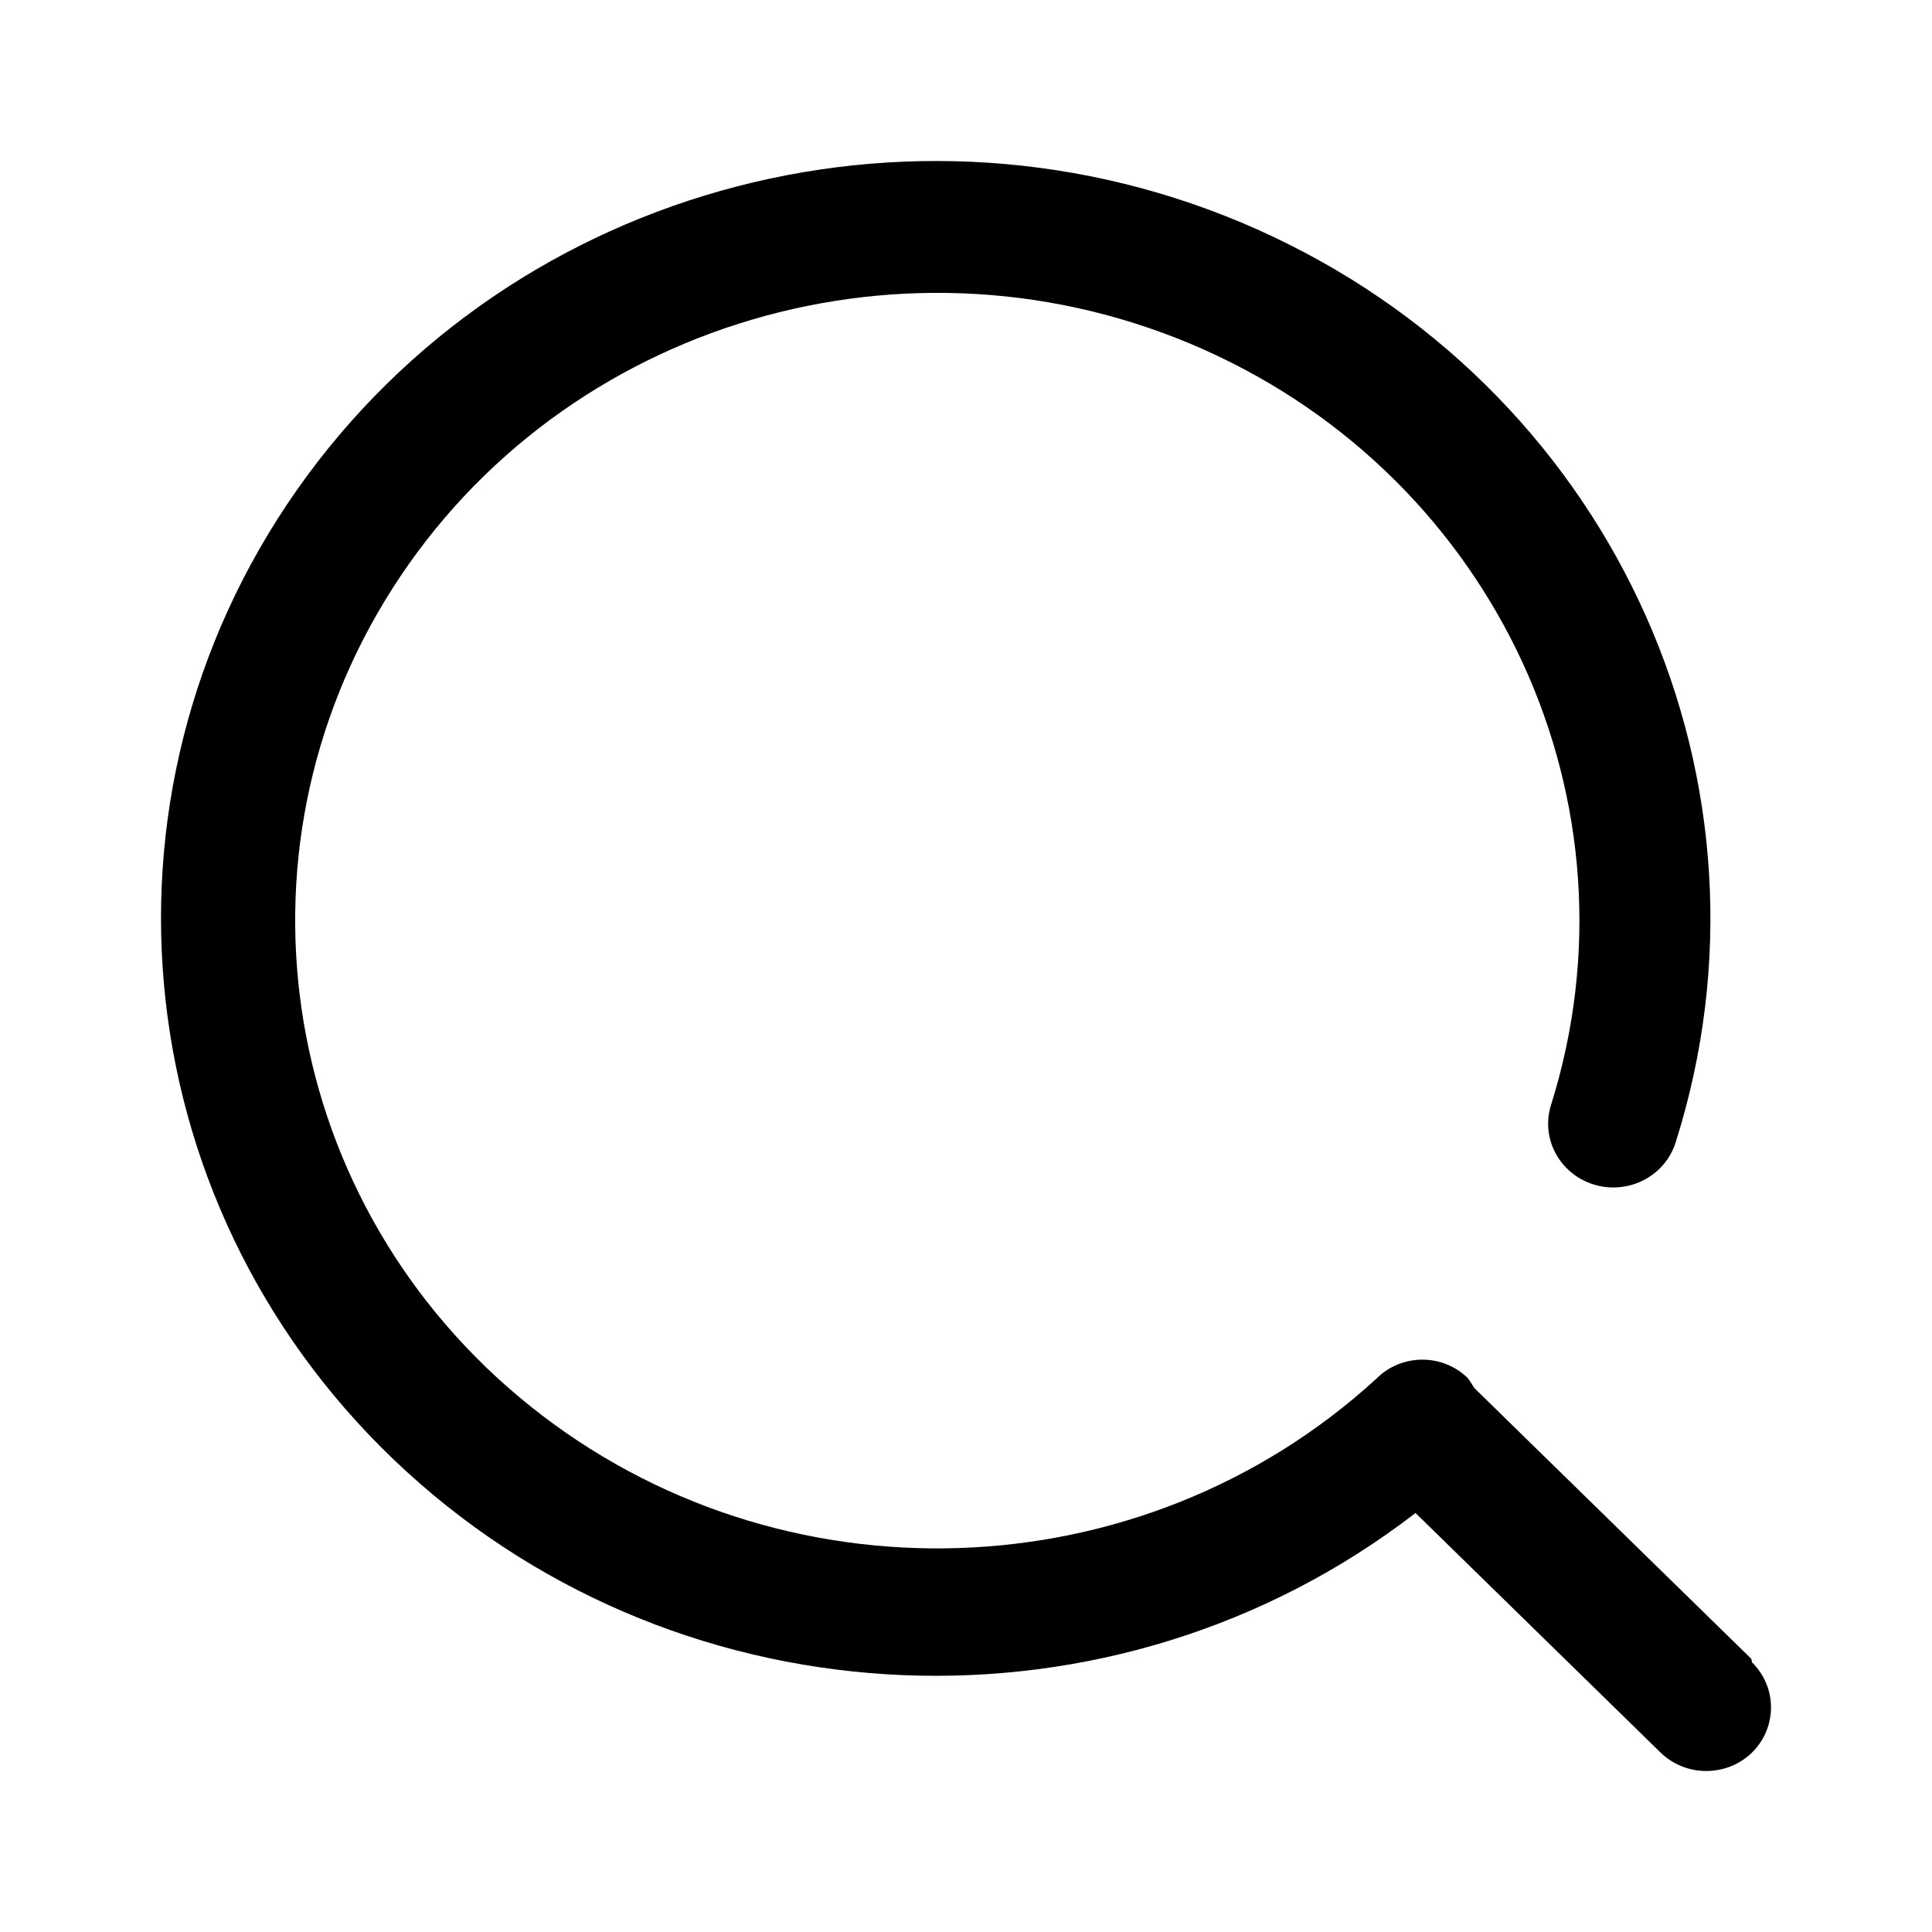
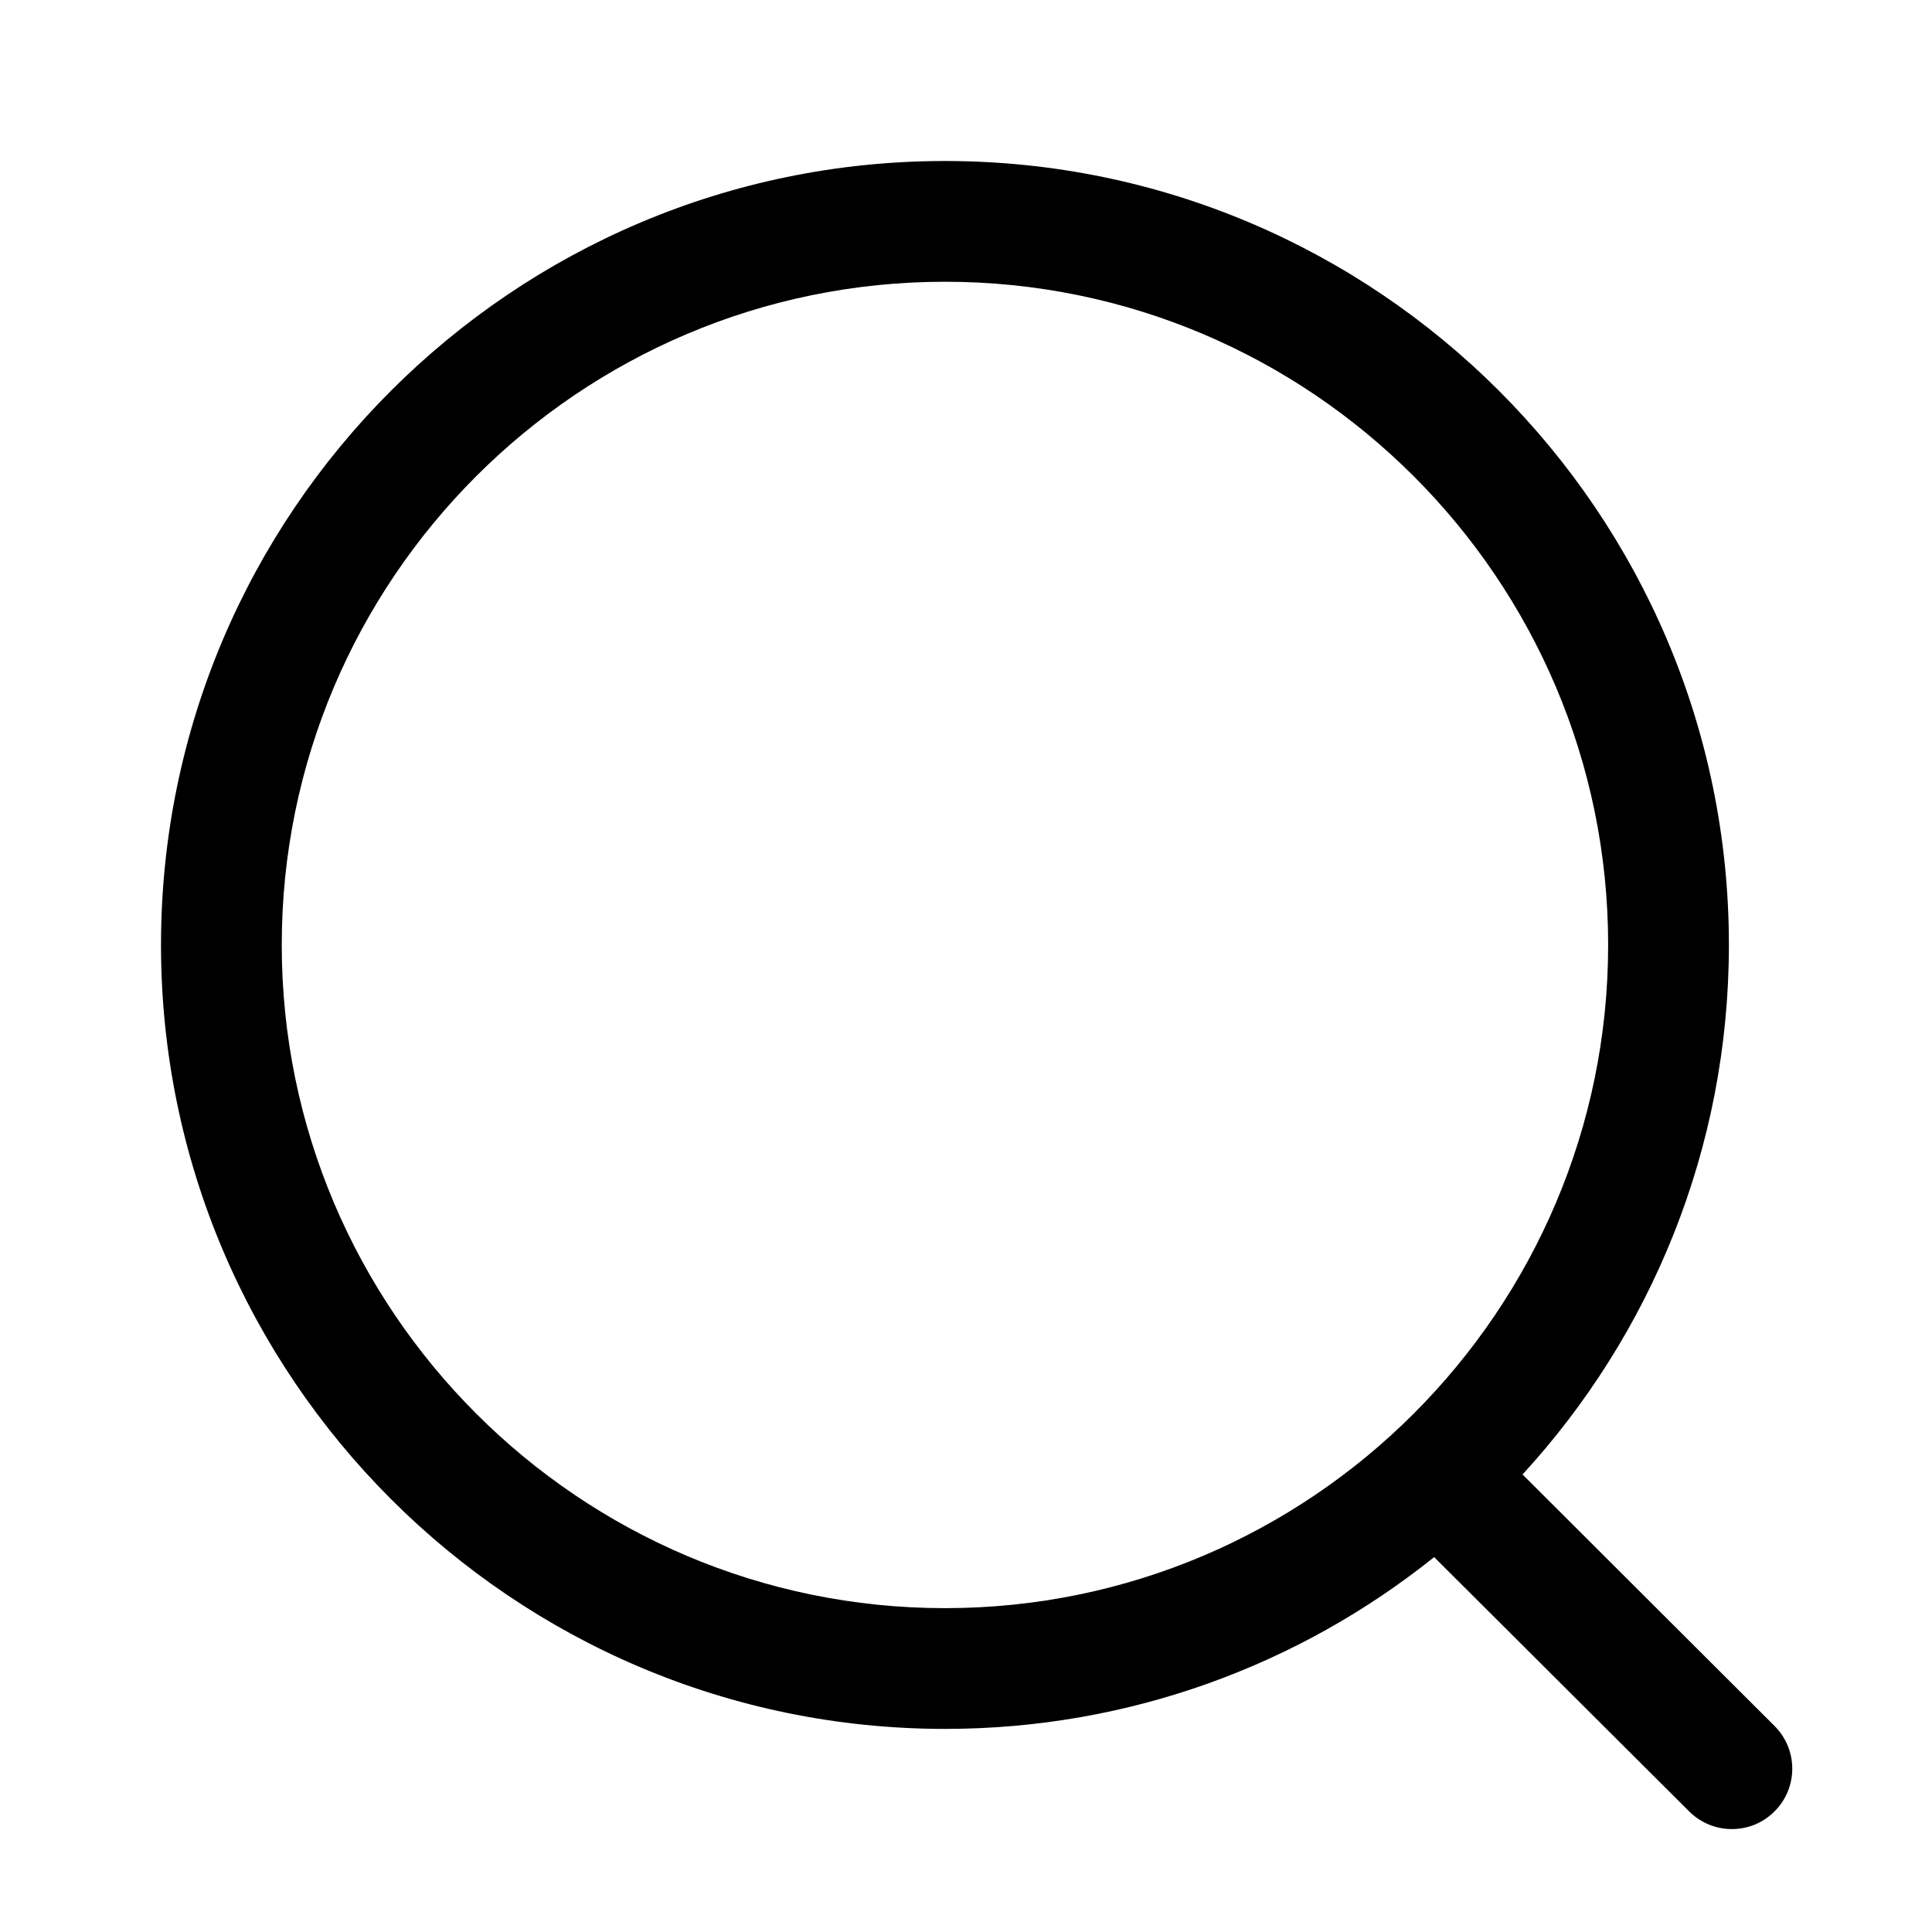
<svg xmlns="http://www.w3.org/2000/svg" width="48" height="48" viewBox="0 0 48 48" fill="none">
-   <path d="M43.511 41.213L36.636 34.492L36.475 34.247C36.176 33.948 35.766 33.78 35.338 33.78C34.911 33.78 34.501 33.948 34.202 34.247C28.359 39.607 19.356 39.898 13.164 34.927C6.972 29.957 5.511 21.267 9.751 14.62C13.991 7.974 22.616 5.434 29.906 8.684C37.195 11.935 40.888 19.968 38.534 27.455C38.364 27.996 38.503 28.584 38.898 28.998C39.292 29.412 39.882 29.589 40.446 29.462C41.01 29.335 41.462 28.924 41.631 28.383C44.445 19.497 40.196 9.935 31.632 5.882C23.069 1.829 12.762 4.502 7.378 12.171C1.995 19.84 3.15 30.204 10.098 36.559C17.045 42.914 27.7 43.352 35.168 37.59L41.255 43.541C41.884 44.153 42.9 44.153 43.529 43.541C44.157 42.92 44.157 41.921 43.529 41.301L43.511 41.213Z" fill="black" />
+   <path fill-rule="evenodd" clip-rule="evenodd" d="M23.478 4C34.218 4 42.954 12.736 42.954 23.476C42.954 28.543 41.009 33.165 37.827 36.633L44.088 42.881C44.674 43.467 44.676 44.415 44.09 45.001C43.798 45.297 43.412 45.443 43.028 45.443C42.646 45.443 42.262 45.297 41.968 45.005L35.631 38.686C32.298 41.356 28.071 42.954 23.478 42.954C12.738 42.954 4 34.216 4 23.476C4 12.736 12.738 4 23.478 4ZM23.478 7C14.392 7 7 14.39 7 23.476C7 32.562 14.392 39.954 23.478 39.954C32.562 39.954 39.954 32.562 39.954 23.476C39.954 14.39 32.562 7 23.478 7Z" fill="black" />
</svg>
